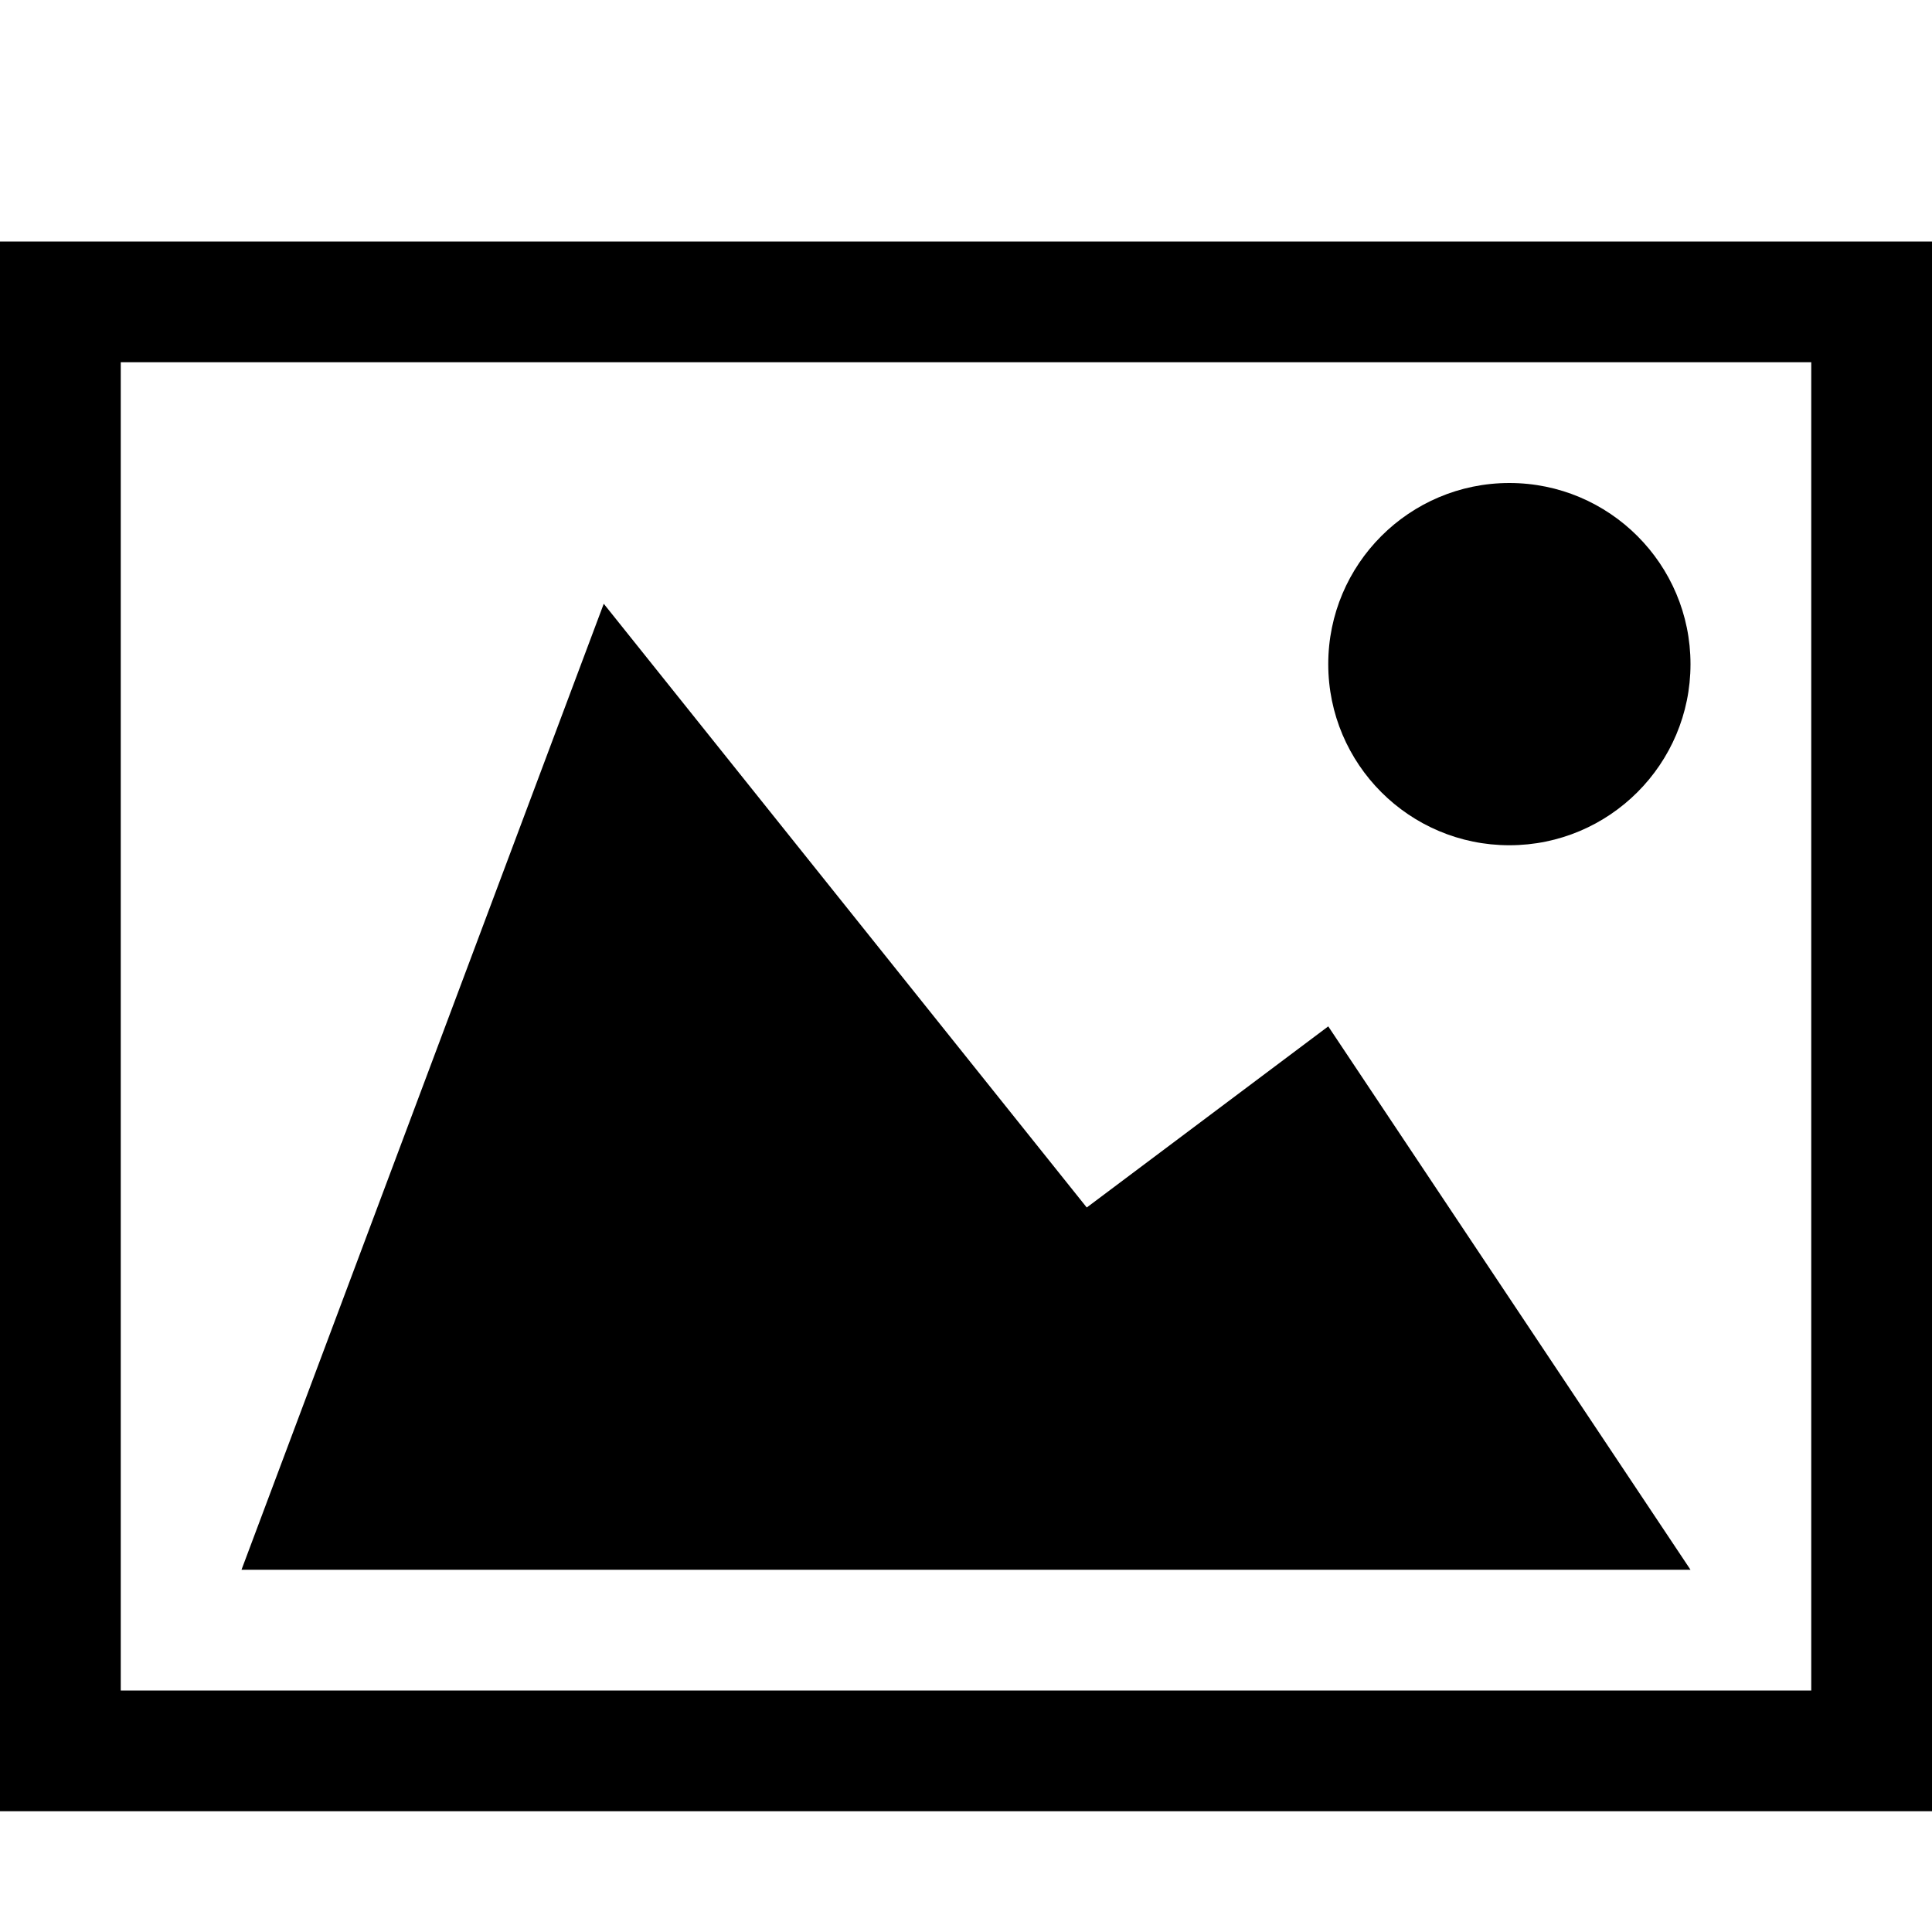
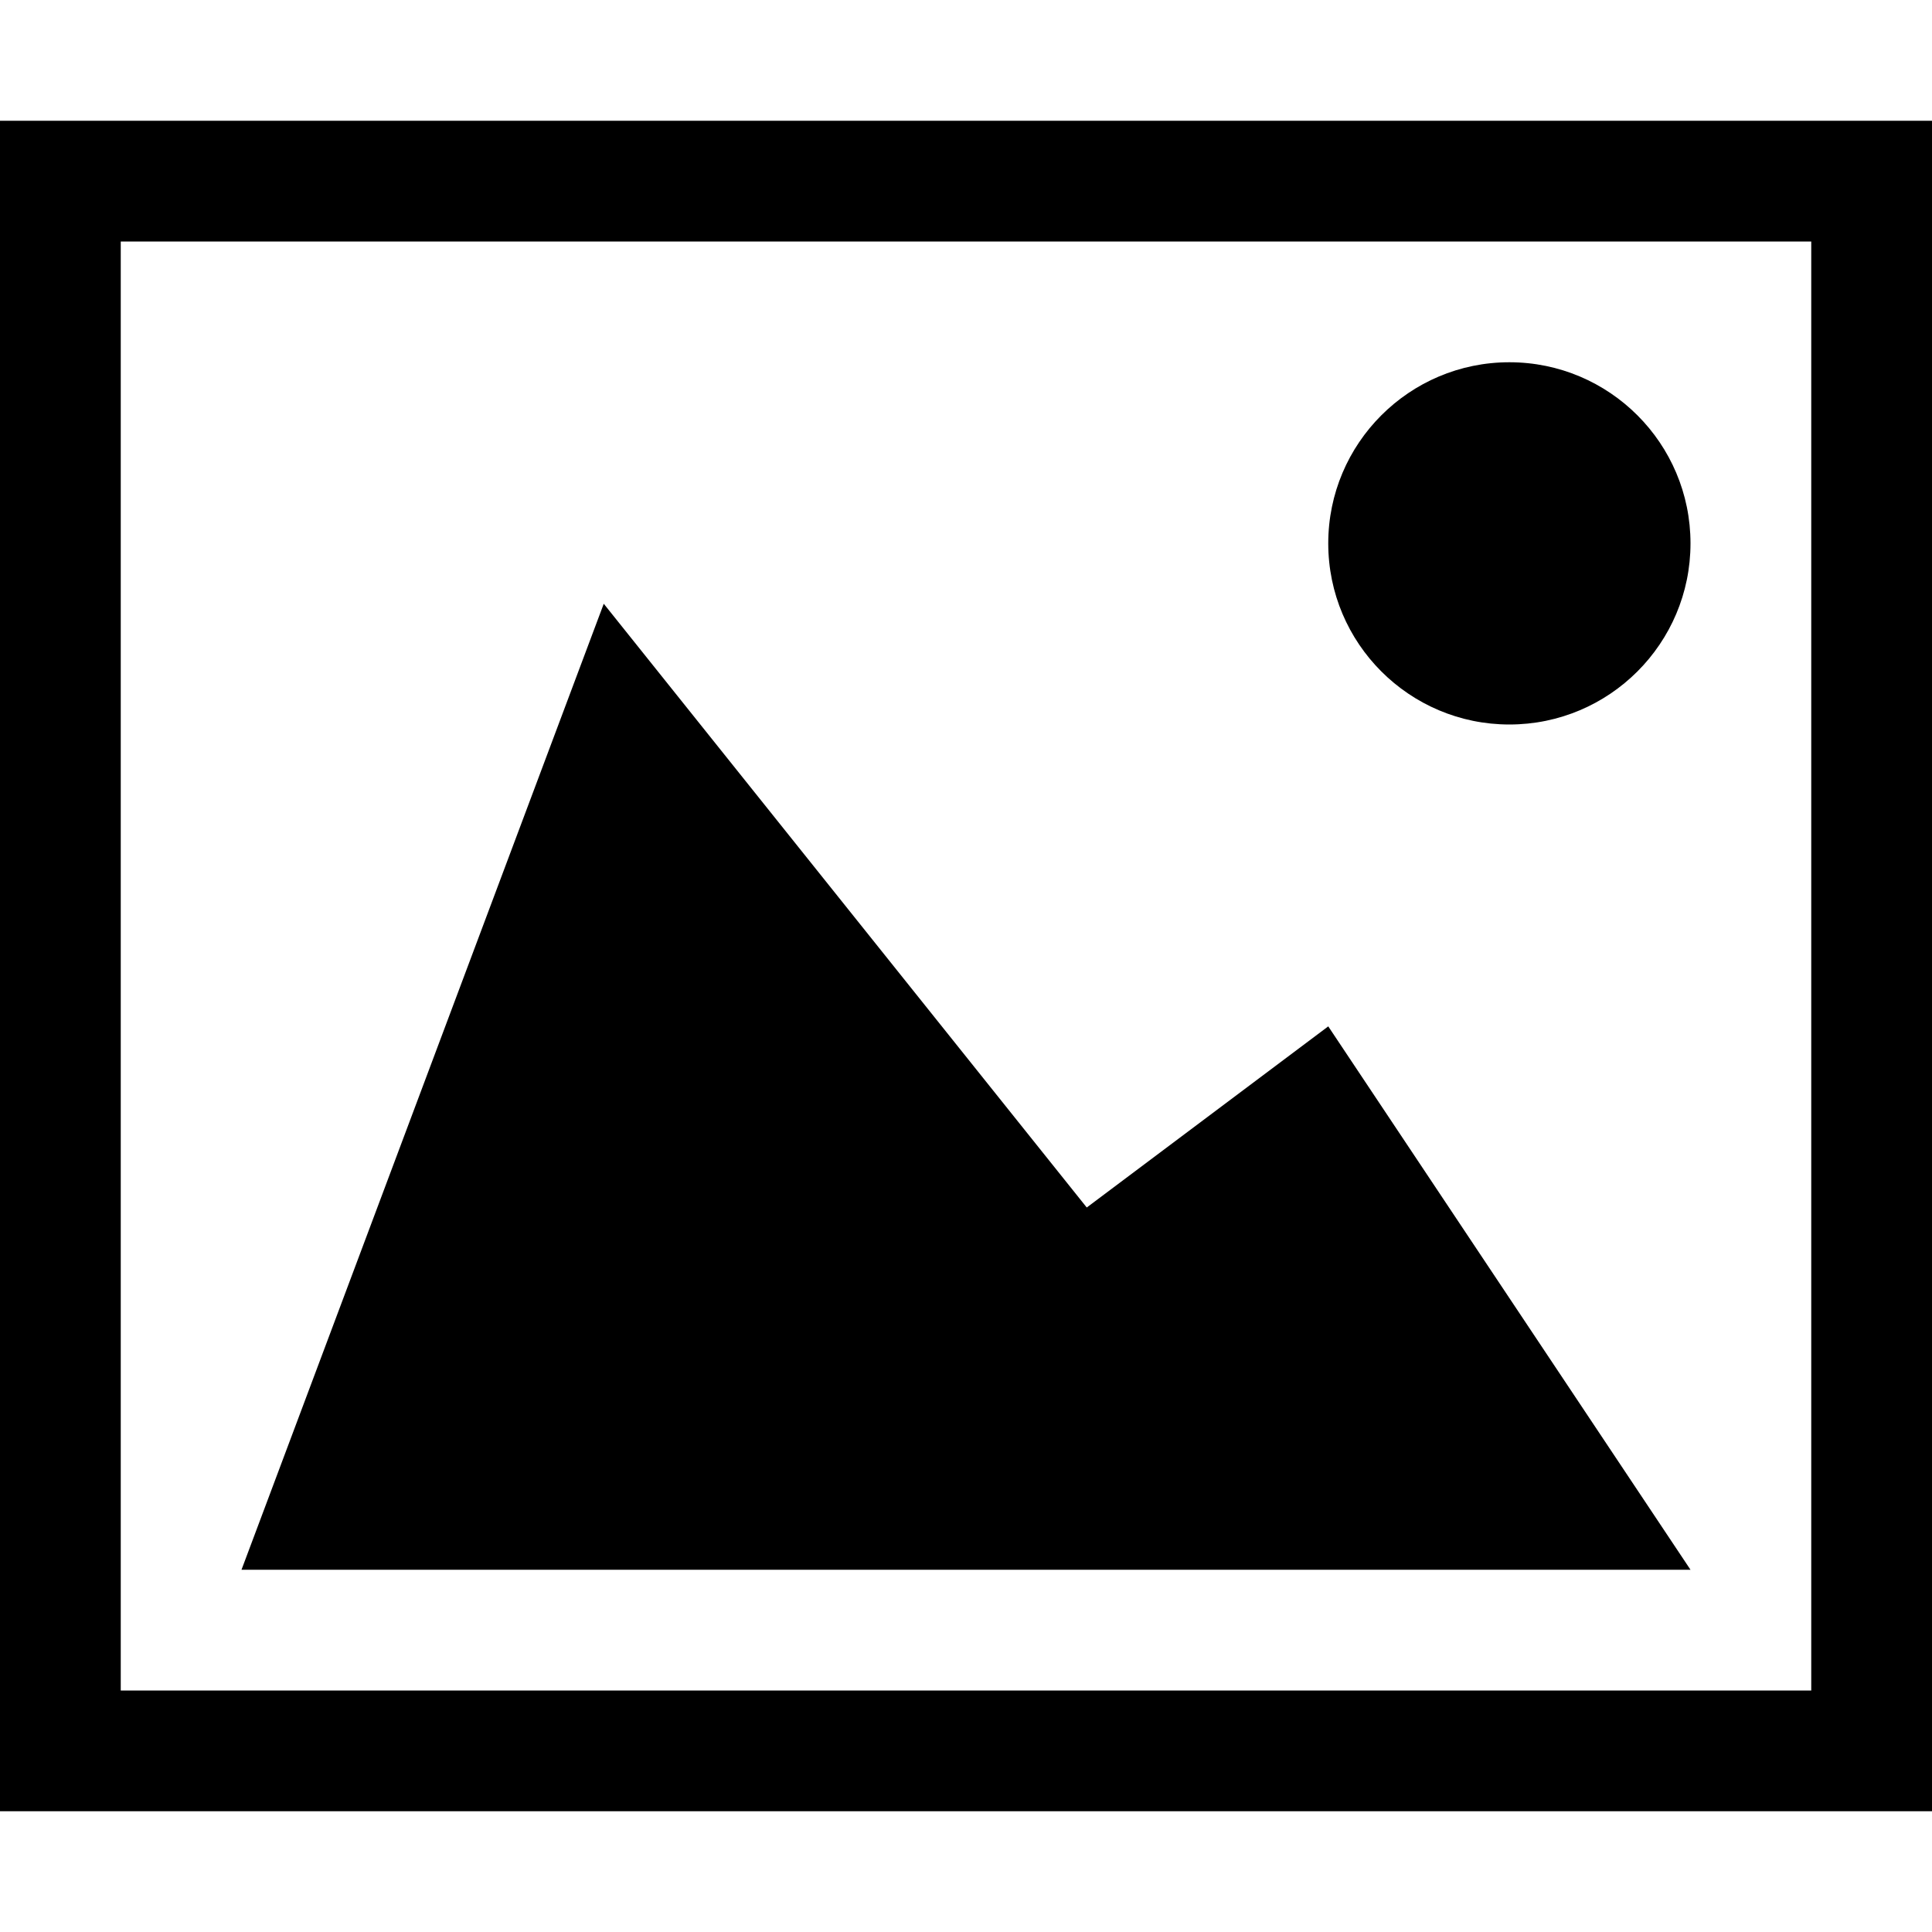
- <svg xmlns="http://www.w3.org/2000/svg" version="1.1" width="16" height="16" viewBox="0 0 16 16">
-   <path fill="#000000" d="M0 2v13h16v-13h-16zM15 14h-14v-11h14v11zM11 5.5c0-0.828 0.672-1.5 1.5-1.5s1.5 0.672 1.5 1.5c0 0.828-0.672 1.5-1.5 1.5s-1.5-0.672-1.5-1.5zM14 13h-12l3-8 4 5 2-1.5z" />
+ <svg xmlns="http://www.w3.org/2000/svg" version="1.1" id="Layer_1" x="0px" y="0px" width="16px" height="16px" viewBox="0 0 16 16" enable-background="new 0 0 16 16" xml:space="preserve">
+   <path d="M0,1v14h16V1H0z M15,14H1V2h14V14z M11,4.5C11,3.672,11.672,3,12.5,3S14,3.672,14,4.5S13.328,6,12.5,6S11,5.328,11,4.5z   M14,13H2l3-8l4,5l2-1.5L14,13z" />
</svg>
